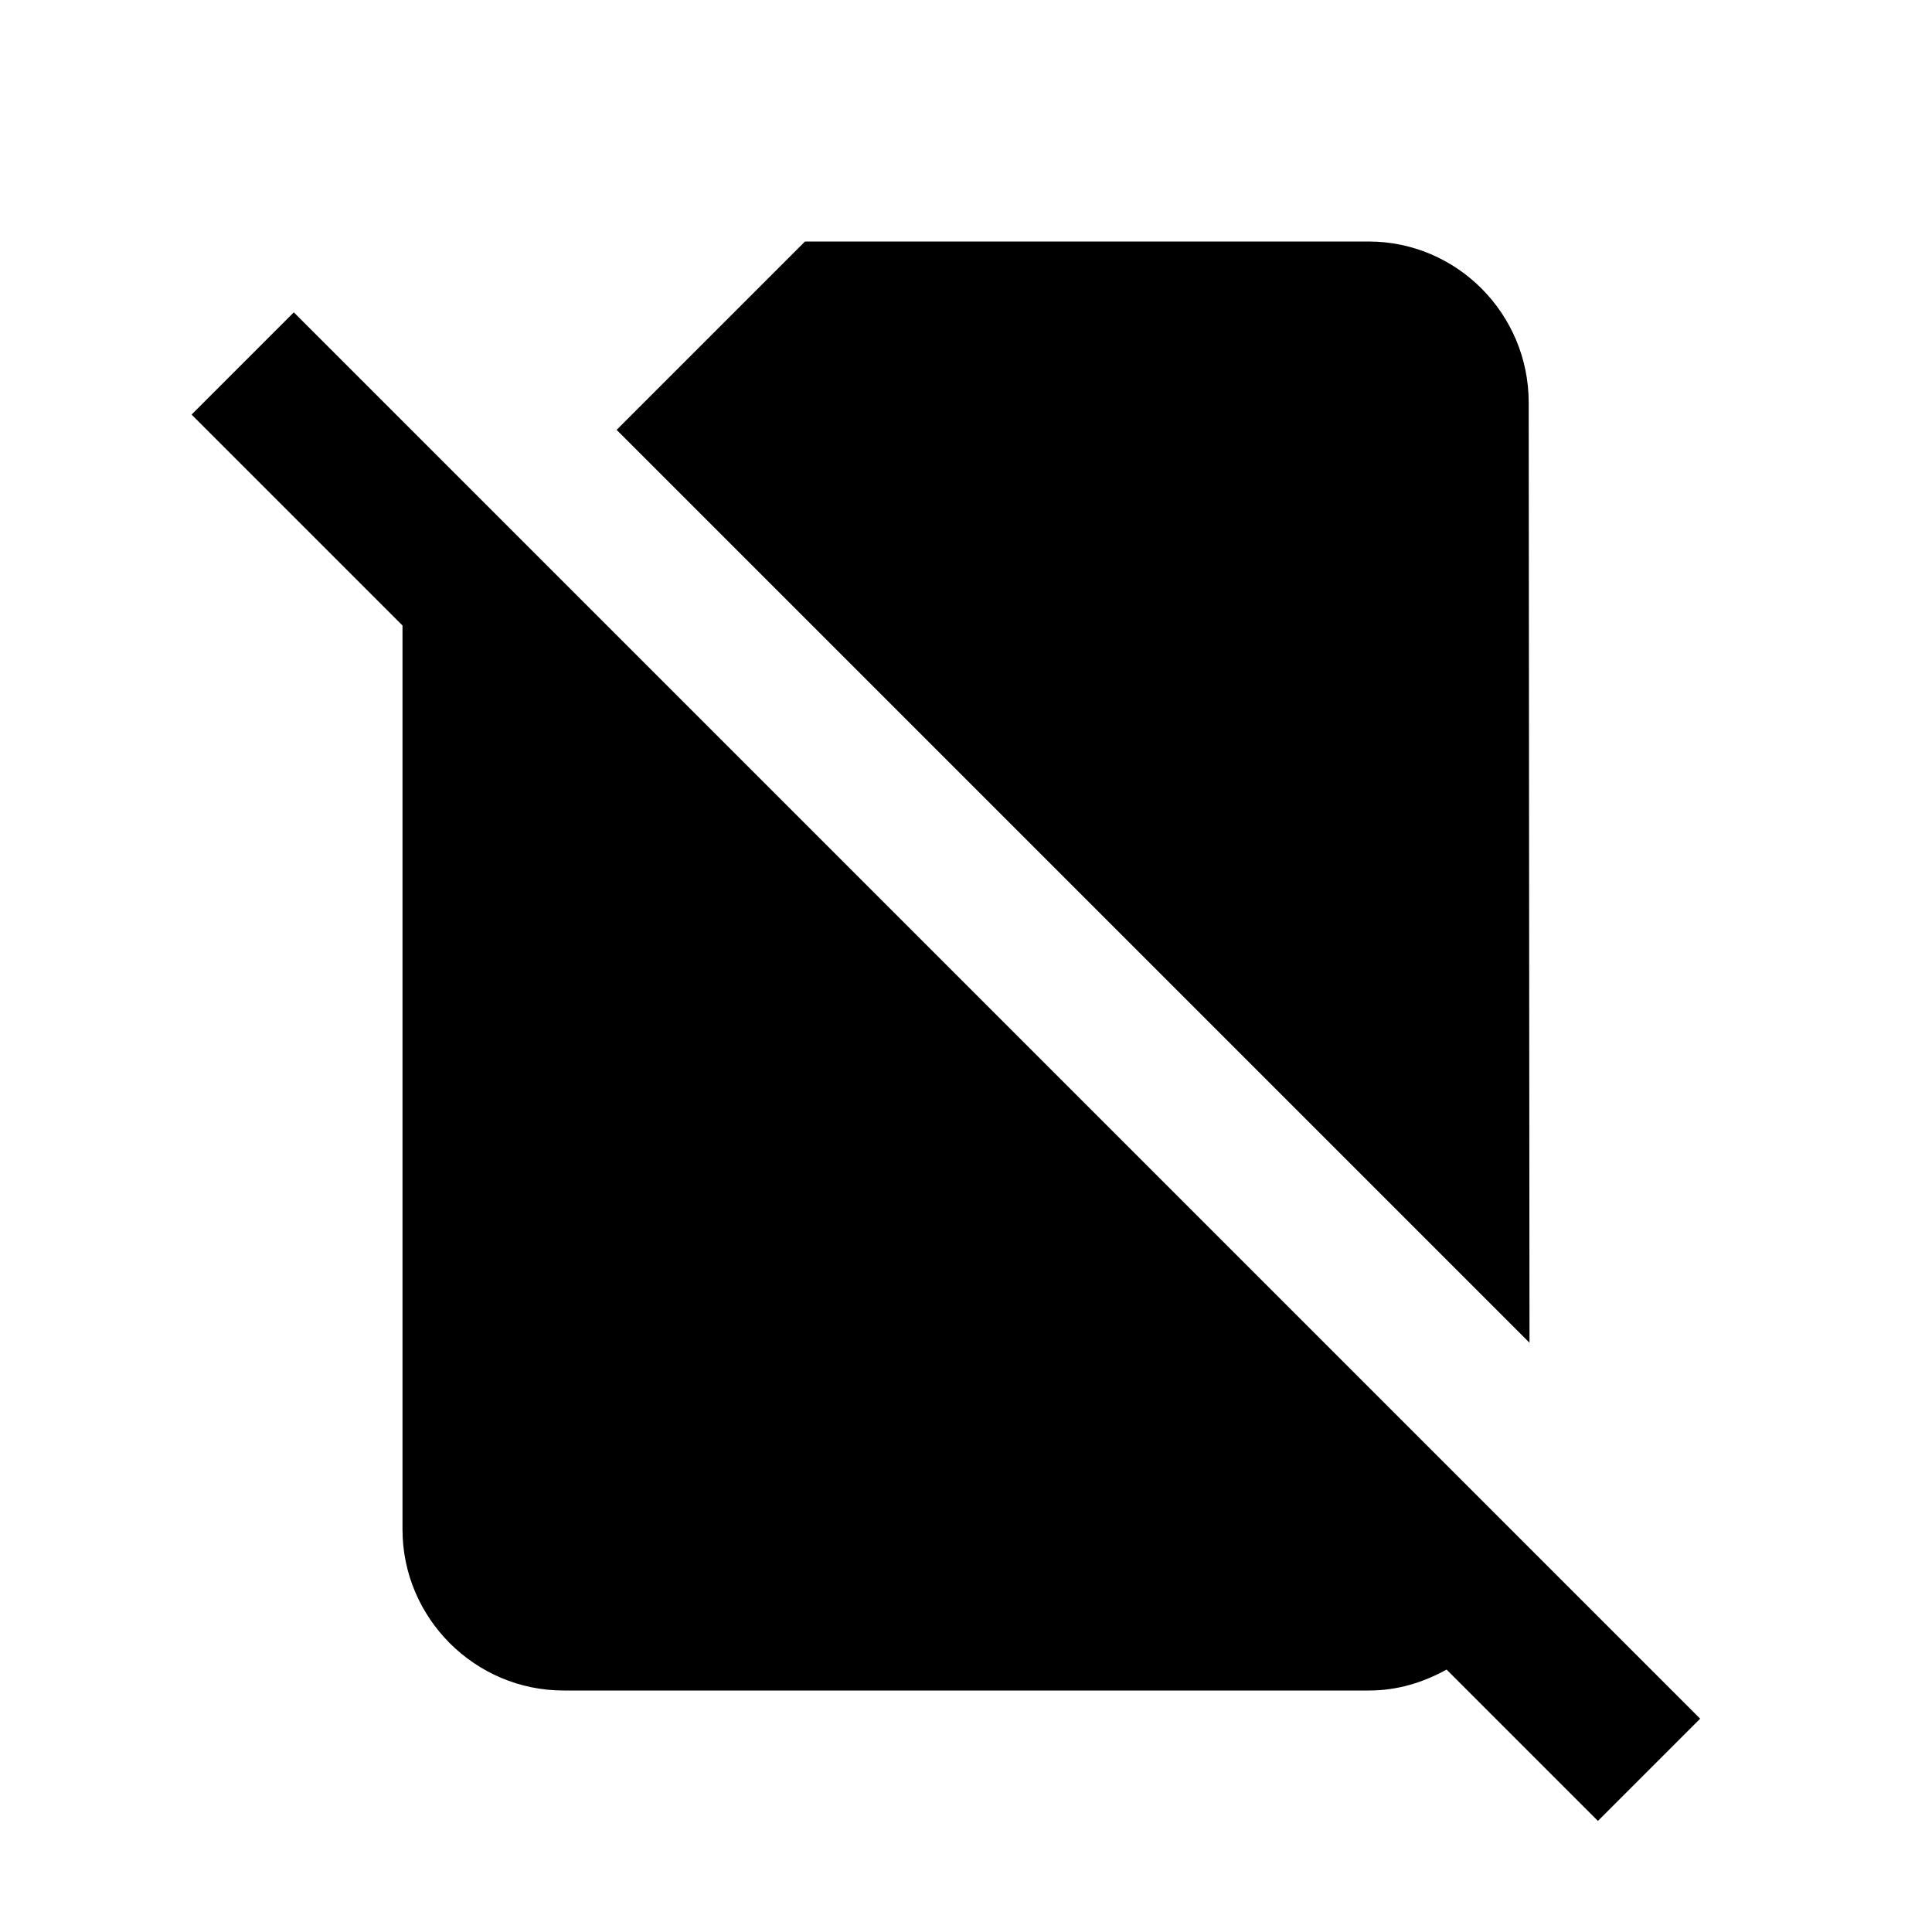
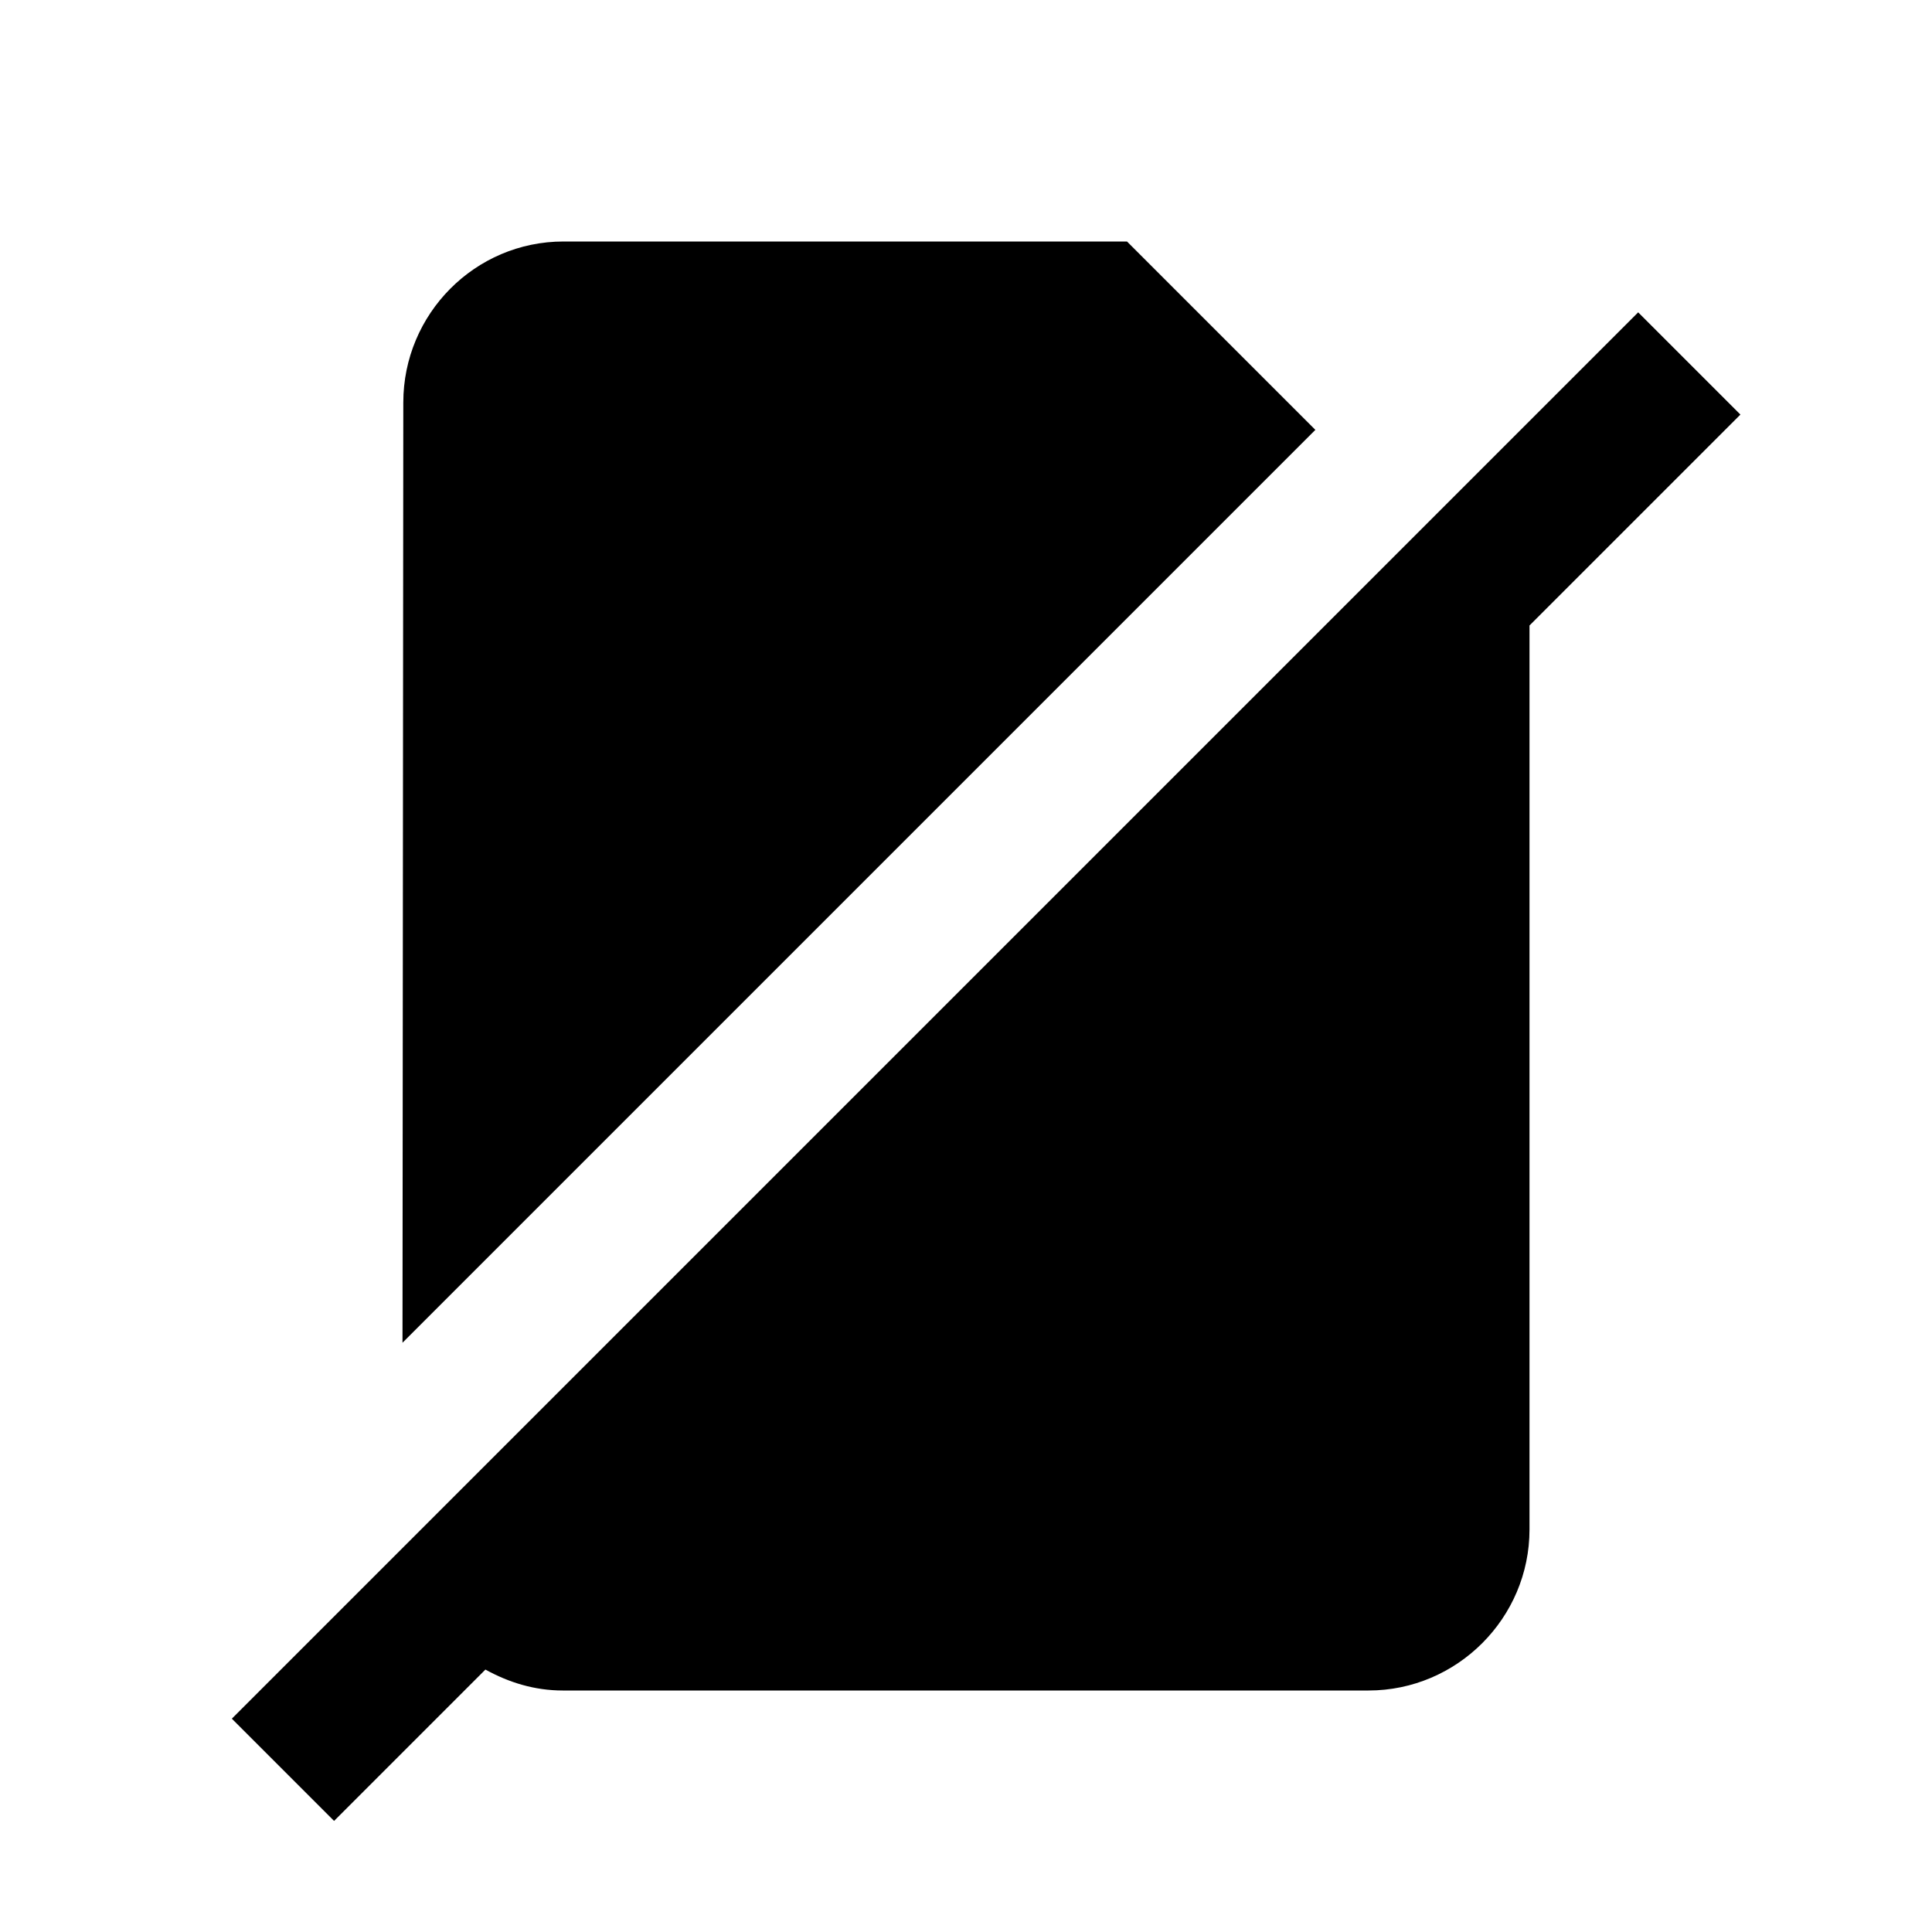
- <svg xmlns="http://www.w3.org/2000/svg" height="24" viewBox="0 0 24 24" width="24">
-   <path d="M0 0h24v24H0z" fill="none" />
-   <path d="M18.99 5c0-1.1-.89-2-1.99-2h-7L7.66 5.34 19 16.68 18.99 5zM3.65 3.88L2.38 5.15 5 7.77V19c0 1.1.9 2 2 2h10.01c.35 0 .67-.1.96-.26l1.88 1.88 1.27-1.27L3.65 3.88z" />
+ <svg xmlns="http://www.w3.org/2000/svg" height="24" viewBox="0 0 24 24" width="24" version="1.1" id="svg6">
+   <defs id="defs10" />
+   <path d="M 24,0 H 0 v 24 h 24 z" fill="none" id="path2" />
+   <path d="M 5.01,5 C 5.01,3.9 5.9,3 7,3 h 7 L 16.34,5.34 5,16.68 Z M 20.35,3.88 21.62,5.15 19,7.77 V 19 c 0,1.1 -0.9,2 -2,2 H 6.99 C 6.64,21 6.32,20.9 6.03,20.74 L 4.15,22.62 2.88,21.35 Z" id="path4" />
</svg>
